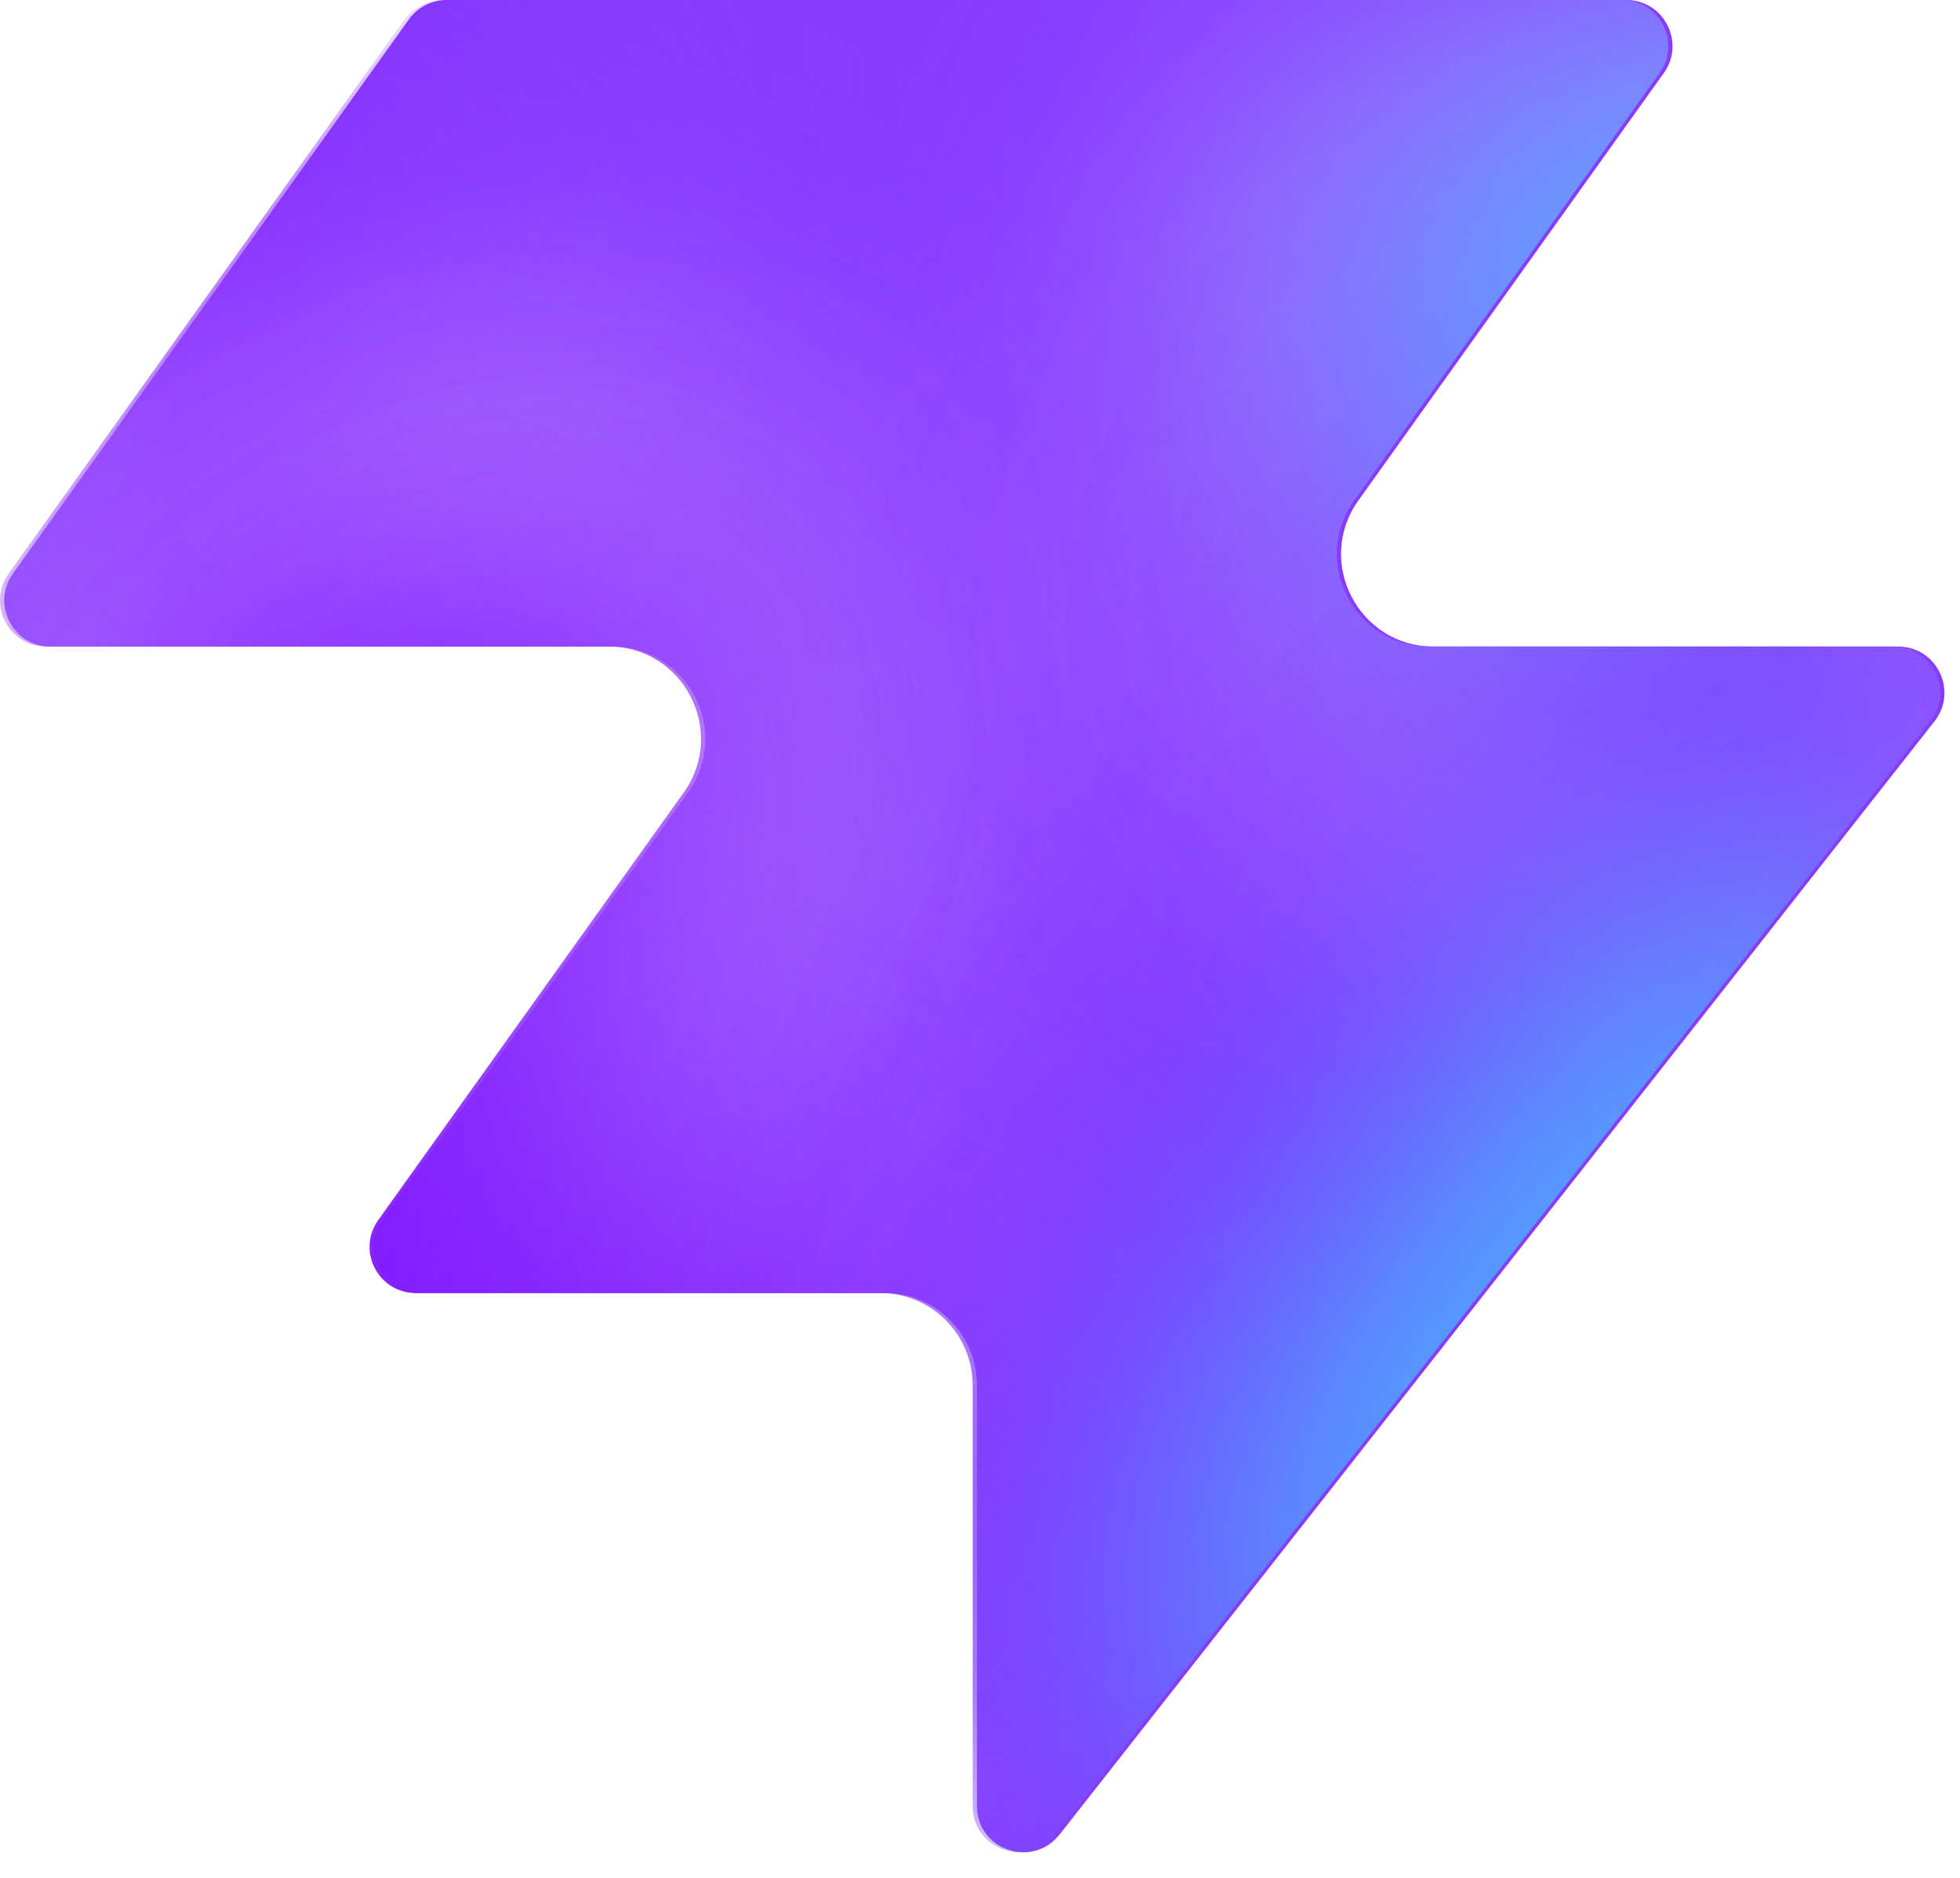
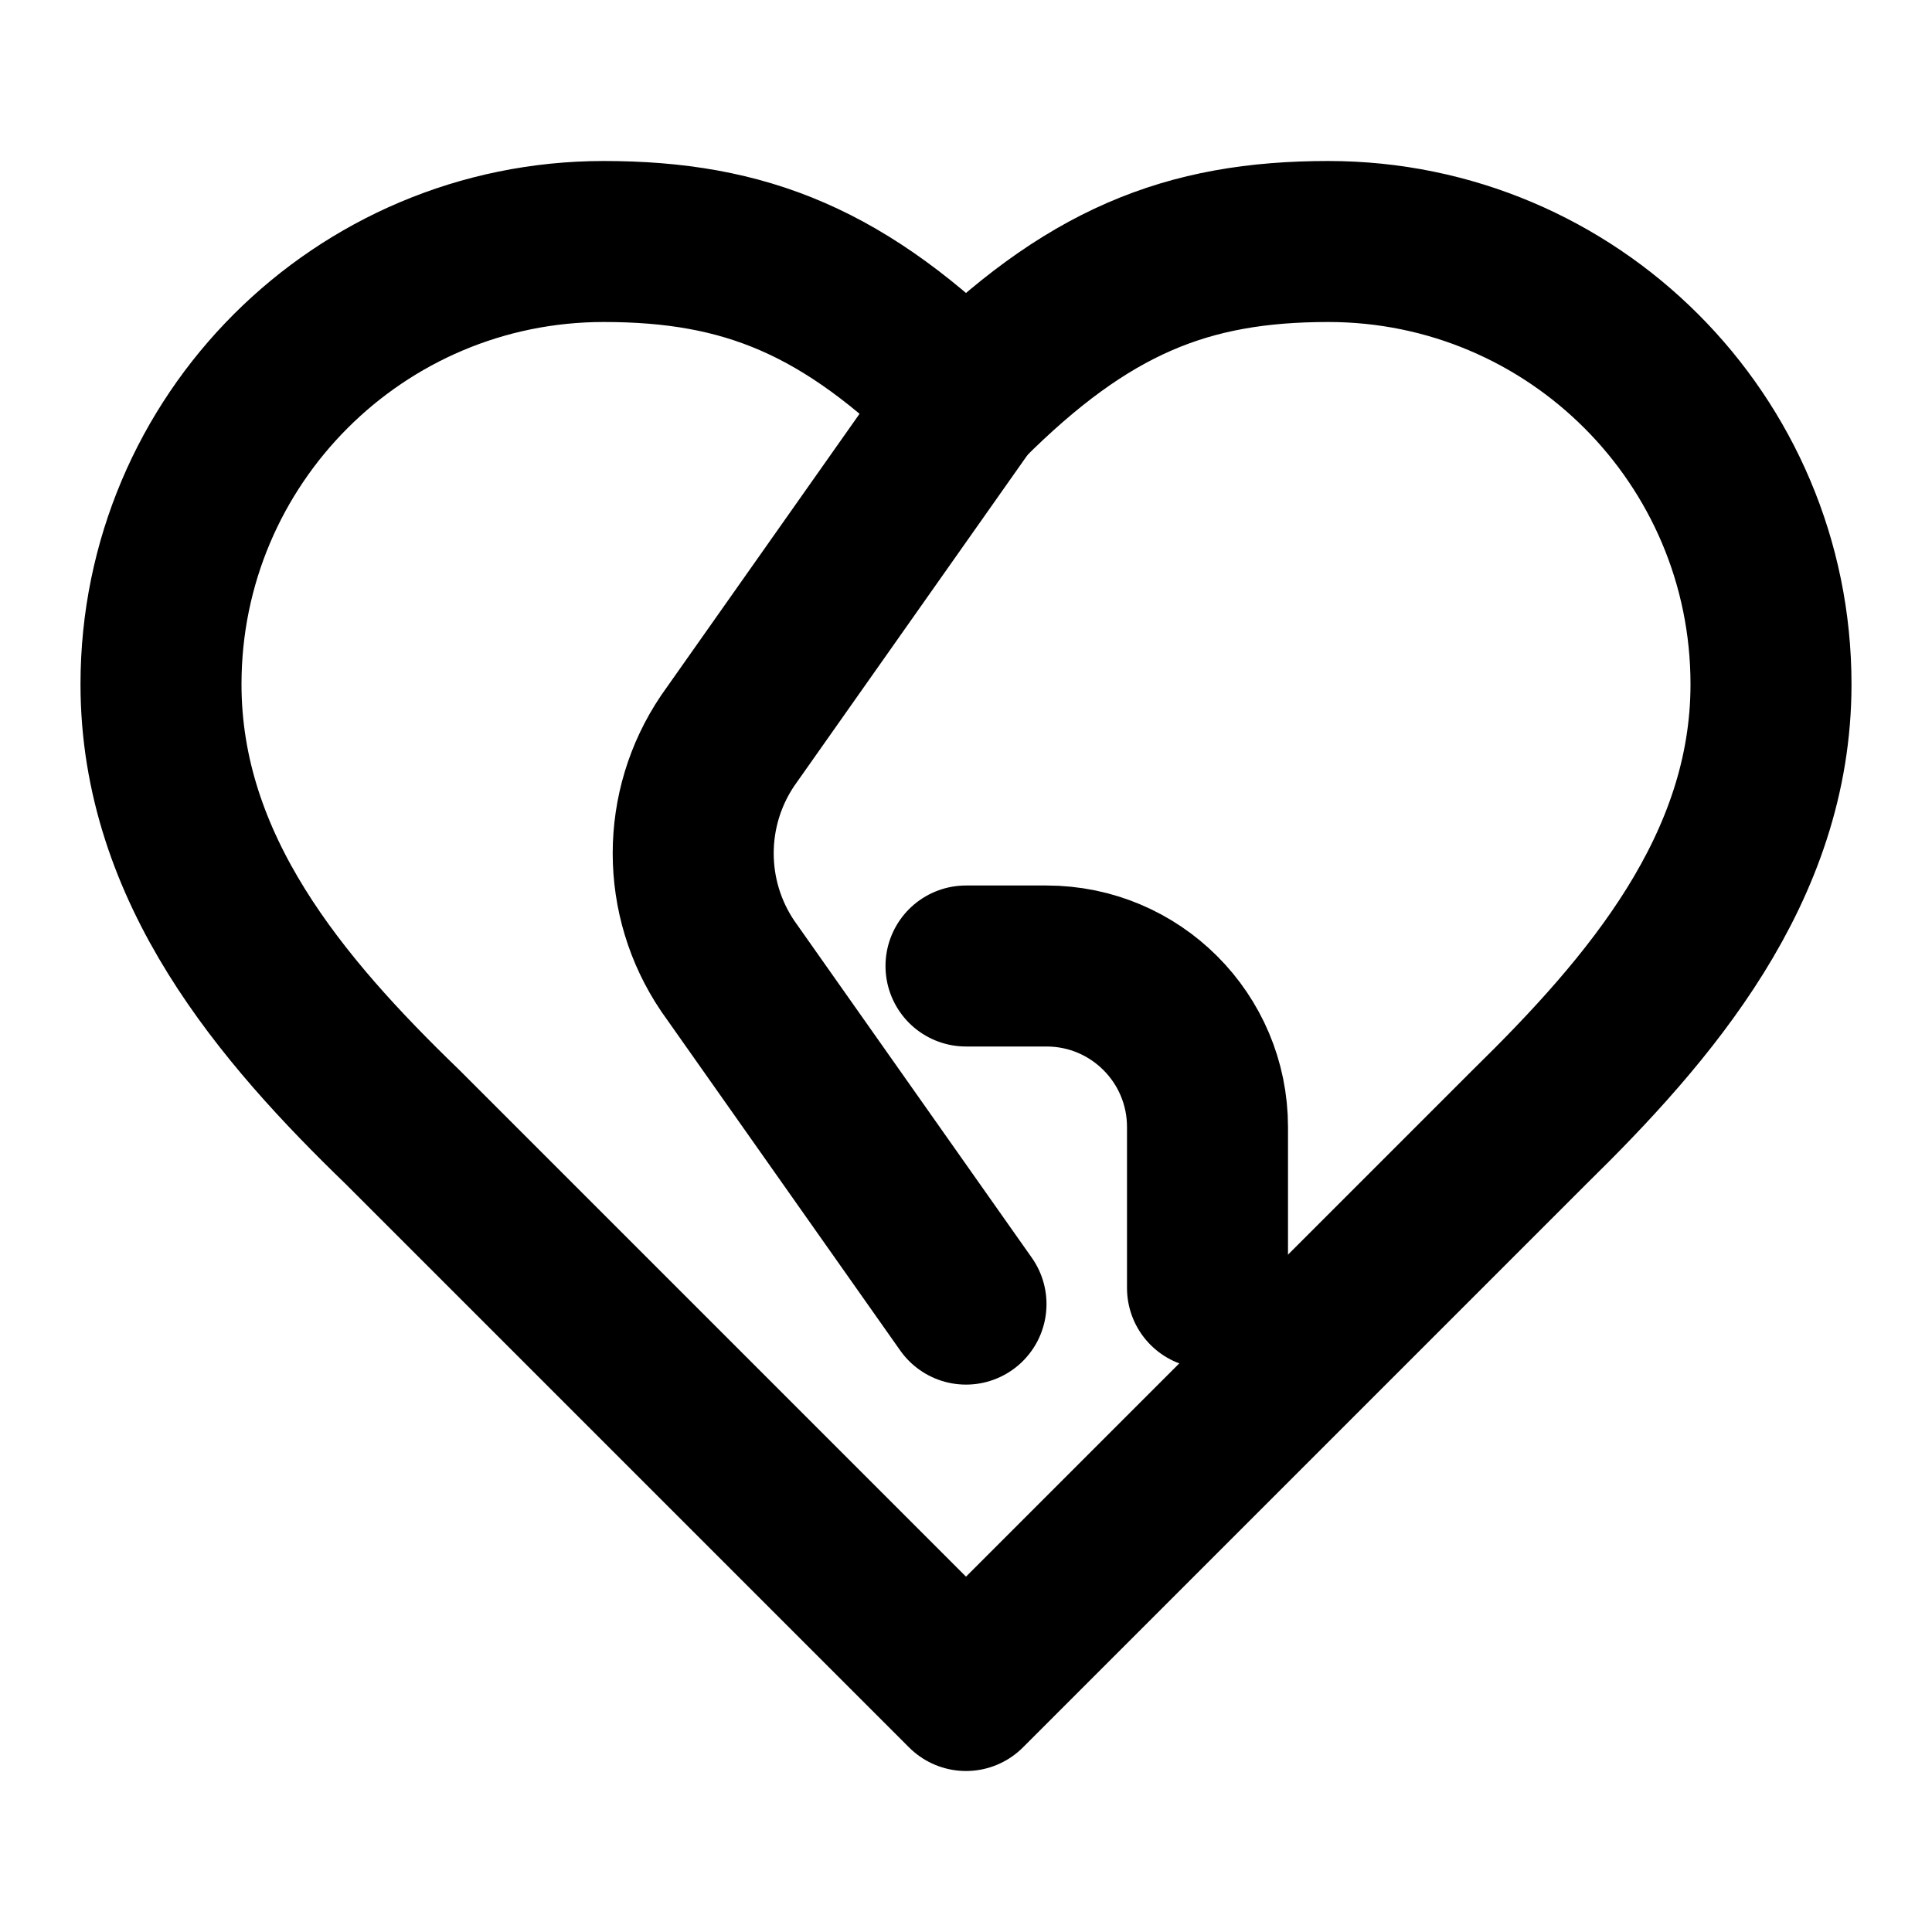
- <svg xmlns="http://www.w3.org/2000/svg" width="48" height="46" fill="none" viewBox="0 0 48 46">
-   <path fill="#863bff" d="M25.946 44.938c-.664.845-2.021.375-2.021-.698V33.937a2.26 2.26 0 0 0-2.262-2.262H10.287c-.92 0-1.456-1.04-.92-1.788l7.48-10.471c1.07-1.497 0-3.578-1.842-3.578H1.237c-.92 0-1.456-1.04-.92-1.788L10.013.474c.214-.297.556-.474.92-.474h28.894c.92 0 1.456 1.04.92 1.788l-7.48 10.471c-1.07 1.498 0 3.579 1.842 3.579h11.377c.943 0 1.473 1.088.89 1.83L25.947 44.94z" style="fill:#863bff;fill:color(display-p3 .525 .23 1);fill-opacity:1" />
-   <mask id="a" width="48" height="46" x="0" y="0" maskUnits="userSpaceOnUse" style="mask-type:alpha">
-     <path fill="#000" d="M25.842 44.938c-.664.844-2.021.375-2.021-.698V33.937a2.26 2.26 0 0 0-2.262-2.262H10.183c-.92 0-1.456-1.04-.92-1.788l7.48-10.471c1.07-1.498 0-3.579-1.842-3.579H1.133c-.92 0-1.456-1.04-.92-1.787L9.91.473c.214-.297.556-.474.92-.474h28.894c.92 0 1.456 1.04.92 1.788l-7.48 10.471c-1.07 1.498 0 3.578 1.842 3.578h11.377c.943 0 1.473 1.088.89 1.832L25.843 44.94z" style="fill:#000;fill-opacity:1" />
-   </mask>
-   <g mask="url(#a)">
-     <g filter="url(#b)">
-       <ellipse cx="5.508" cy="14.704" fill="#ede6ff" rx="5.508" ry="14.704" style="fill:#ede6ff;fill:color(display-p3 .927 .903 1);fill-opacity:1" transform="matrix(.00324 1 1 -.00324 -4.47 31.516)" />
-     </g>
-     <g filter="url(#c)">
-       <ellipse cx="10.399" cy="29.851" fill="#ede6ff" rx="10.399" ry="29.851" style="fill:#ede6ff;fill:color(display-p3 .927 .903 1);fill-opacity:1" transform="matrix(.00324 1 1 -.00324 -39.328 7.883)" />
-     </g>
-     <g filter="url(#d)">
-       <ellipse cx="5.508" cy="30.487" fill="#7e14ff" rx="5.508" ry="30.487" style="fill:#7e14ff;fill:color(display-p3 .492 .077 1);fill-opacity:1" transform="rotate(89.814 -25.913 -14.639)scale(1 -1)" />
-     </g>
-     <g filter="url(#e)">
-       <ellipse cx="5.508" cy="30.599" fill="#7e14ff" rx="5.508" ry="30.599" style="fill:#7e14ff;fill:color(display-p3 .492 .077 1);fill-opacity:1" transform="rotate(89.814 -32.644 -3.334)scale(1 -1)" />
-     </g>
-     <g filter="url(#f)">
-       <ellipse cx="5.508" cy="30.599" fill="#7e14ff" rx="5.508" ry="30.599" style="fill:#7e14ff;fill:color(display-p3 .492 .077 1);fill-opacity:1" transform="matrix(.00324 1 1 -.00324 -34.34 30.47)" />
-     </g>
-     <g filter="url(#g)">
-       <ellipse cx="14.072" cy="22.078" fill="#ede6ff" rx="14.072" ry="22.078" style="fill:#ede6ff;fill:color(display-p3 .927 .903 1);fill-opacity:1" transform="rotate(93.35 24.506 48.493)scale(-1 1)" />
-     </g>
-     <g filter="url(#h)">
-       <ellipse cx="3.47" cy="21.501" fill="#7e14ff" rx="3.47" ry="21.501" style="fill:#7e14ff;fill:color(display-p3 .492 .077 1);fill-opacity:1" transform="rotate(89.009 28.708 47.59)scale(-1 1)" />
-     </g>
-     <g filter="url(#i)">
-       <ellipse cx="3.47" cy="21.501" fill="#7e14ff" rx="3.47" ry="21.501" style="fill:#7e14ff;fill:color(display-p3 .492 .077 1);fill-opacity:1" transform="rotate(89.009 28.708 47.59)scale(-1 1)" />
-     </g>
-     <g filter="url(#j)">
-       <ellipse cx=".387" cy="8.972" fill="#7e14ff" rx="4.407" ry="29.108" style="fill:#7e14ff;fill:color(display-p3 .492 .077 1);fill-opacity:1" transform="rotate(39.51 .387 8.972)" />
-     </g>
-     <g filter="url(#k)">
-       <ellipse cx="47.523" cy="-6.092" fill="#7e14ff" rx="4.407" ry="29.108" style="fill:#7e14ff;fill:color(display-p3 .492 .077 1);fill-opacity:1" transform="rotate(37.892 47.523 -6.092)" />
-     </g>
-     <g filter="url(#l)">
-       <ellipse cx="41.412" cy="6.333" fill="#47bfff" rx="5.971" ry="9.665" style="fill:#47bfff;fill:color(display-p3 .28 .748 1);fill-opacity:1" transform="rotate(37.892 41.412 6.333)" />
-     </g>
-     <g filter="url(#m)">
-       <ellipse cx="-1.879" cy="38.332" fill="#7e14ff" rx="4.407" ry="29.108" style="fill:#7e14ff;fill:color(display-p3 .492 .077 1);fill-opacity:1" transform="rotate(37.892 -1.88 38.332)" />
-     </g>
-     <g filter="url(#n)">
-       <ellipse cx="-1.879" cy="38.332" fill="#7e14ff" rx="4.407" ry="29.108" style="fill:#7e14ff;fill:color(display-p3 .492 .077 1);fill-opacity:1" transform="rotate(37.892 -1.88 38.332)" />
-     </g>
-     <g filter="url(#o)">
-       <ellipse cx="35.651" cy="29.907" fill="#7e14ff" rx="4.407" ry="29.108" style="fill:#7e14ff;fill:color(display-p3 .492 .077 1);fill-opacity:1" transform="rotate(37.892 35.651 29.907)" />
-     </g>
-     <g filter="url(#p)">
-       <ellipse cx="38.418" cy="32.4" fill="#47bfff" rx="5.971" ry="15.297" style="fill:#47bfff;fill:color(display-p3 .28 .748 1);fill-opacity:1" transform="rotate(37.892 38.418 32.4)" />
-     </g>
-   </g>
-   <defs>
-     <filter id="b" width="60.045" height="41.654" x="-19.77" y="16.149" color-interpolation-filters="sRGB" filterUnits="userSpaceOnUse">
-       <feFlood flood-opacity="0" result="BackgroundImageFix" />
-       <feBlend in="SourceGraphic" in2="BackgroundImageFix" result="shape" />
-       <feGaussianBlur result="effect1_foregroundBlur_2002_17158" stdDeviation="7.659" />
-     </filter>
-     <filter id="c" width="90.34" height="51.437" x="-54.613" y="-7.533" color-interpolation-filters="sRGB" filterUnits="userSpaceOnUse">
-       <feFlood flood-opacity="0" result="BackgroundImageFix" />
-       <feBlend in="SourceGraphic" in2="BackgroundImageFix" result="shape" />
-       <feGaussianBlur result="effect1_foregroundBlur_2002_17158" stdDeviation="7.659" />
-     </filter>
-     <filter id="d" width="79.355" height="29.4" x="-49.64" y="2.03" color-interpolation-filters="sRGB" filterUnits="userSpaceOnUse">
-       <feFlood flood-opacity="0" result="BackgroundImageFix" />
-       <feBlend in="SourceGraphic" in2="BackgroundImageFix" result="shape" />
-       <feGaussianBlur result="effect1_foregroundBlur_2002_17158" stdDeviation="4.596" />
-     </filter>
-     <filter id="e" width="79.579" height="29.4" x="-45.045" y="20.029" color-interpolation-filters="sRGB" filterUnits="userSpaceOnUse">
-       <feFlood flood-opacity="0" result="BackgroundImageFix" />
-       <feBlend in="SourceGraphic" in2="BackgroundImageFix" result="shape" />
-       <feGaussianBlur result="effect1_foregroundBlur_2002_17158" stdDeviation="4.596" />
-     </filter>
-     <filter id="f" width="79.579" height="29.4" x="-43.513" y="21.178" color-interpolation-filters="sRGB" filterUnits="userSpaceOnUse">
-       <feFlood flood-opacity="0" result="BackgroundImageFix" />
-       <feBlend in="SourceGraphic" in2="BackgroundImageFix" result="shape" />
-       <feGaussianBlur result="effect1_foregroundBlur_2002_17158" stdDeviation="4.596" />
-     </filter>
-     <filter id="g" width="74.749" height="58.852" x="15.756" y="-17.901" color-interpolation-filters="sRGB" filterUnits="userSpaceOnUse">
-       <feFlood flood-opacity="0" result="BackgroundImageFix" />
-       <feBlend in="SourceGraphic" in2="BackgroundImageFix" result="shape" />
-       <feGaussianBlur result="effect1_foregroundBlur_2002_17158" stdDeviation="7.659" />
-     </filter>
-     <filter id="h" width="61.377" height="25.362" x="23.548" y="2.284" color-interpolation-filters="sRGB" filterUnits="userSpaceOnUse">
-       <feFlood flood-opacity="0" result="BackgroundImageFix" />
-       <feBlend in="SourceGraphic" in2="BackgroundImageFix" result="shape" />
-       <feGaussianBlur result="effect1_foregroundBlur_2002_17158" stdDeviation="4.596" />
-     </filter>
-     <filter id="i" width="61.377" height="25.362" x="23.548" y="2.284" color-interpolation-filters="sRGB" filterUnits="userSpaceOnUse">
-       <feFlood flood-opacity="0" result="BackgroundImageFix" />
-       <feBlend in="SourceGraphic" in2="BackgroundImageFix" result="shape" />
-       <feGaussianBlur result="effect1_foregroundBlur_2002_17158" stdDeviation="4.596" />
-     </filter>
-     <filter id="j" width="56.045" height="63.649" x="-27.636" y="-22.853" color-interpolation-filters="sRGB" filterUnits="userSpaceOnUse">
-       <feFlood flood-opacity="0" result="BackgroundImageFix" />
-       <feBlend in="SourceGraphic" in2="BackgroundImageFix" result="shape" />
-       <feGaussianBlur result="effect1_foregroundBlur_2002_17158" stdDeviation="4.596" />
-     </filter>
-     <filter id="k" width="54.814" height="64.646" x="20.116" y="-38.415" color-interpolation-filters="sRGB" filterUnits="userSpaceOnUse">
-       <feFlood flood-opacity="0" result="BackgroundImageFix" />
-       <feBlend in="SourceGraphic" in2="BackgroundImageFix" result="shape" />
-       <feGaussianBlur result="effect1_foregroundBlur_2002_17158" stdDeviation="4.596" />
-     </filter>
-     <filter id="l" width="33.541" height="35.313" x="24.641" y="-11.323" color-interpolation-filters="sRGB" filterUnits="userSpaceOnUse">
-       <feFlood flood-opacity="0" result="BackgroundImageFix" />
-       <feBlend in="SourceGraphic" in2="BackgroundImageFix" result="shape" />
-       <feGaussianBlur result="effect1_foregroundBlur_2002_17158" stdDeviation="4.596" />
-     </filter>
-     <filter id="m" width="54.814" height="64.646" x="-29.286" y="6.009" color-interpolation-filters="sRGB" filterUnits="userSpaceOnUse">
-       <feFlood flood-opacity="0" result="BackgroundImageFix" />
-       <feBlend in="SourceGraphic" in2="BackgroundImageFix" result="shape" />
-       <feGaussianBlur result="effect1_foregroundBlur_2002_17158" stdDeviation="4.596" />
-     </filter>
-     <filter id="n" width="54.814" height="64.646" x="-29.286" y="6.009" color-interpolation-filters="sRGB" filterUnits="userSpaceOnUse">
-       <feFlood flood-opacity="0" result="BackgroundImageFix" />
-       <feBlend in="SourceGraphic" in2="BackgroundImageFix" result="shape" />
-       <feGaussianBlur result="effect1_foregroundBlur_2002_17158" stdDeviation="4.596" />
-     </filter>
-     <filter id="o" width="54.814" height="64.646" x="8.244" y="-2.416" color-interpolation-filters="sRGB" filterUnits="userSpaceOnUse">
-       <feFlood flood-opacity="0" result="BackgroundImageFix" />
-       <feBlend in="SourceGraphic" in2="BackgroundImageFix" result="shape" />
-       <feGaussianBlur result="effect1_foregroundBlur_2002_17158" stdDeviation="4.596" />
-     </filter>
-     <filter id="p" width="39.409" height="43.623" x="18.713" y="10.588" color-interpolation-filters="sRGB" filterUnits="userSpaceOnUse">
-       <feFlood flood-opacity="0" result="BackgroundImageFix" />
-       <feBlend in="SourceGraphic" in2="BackgroundImageFix" result="shape" />
-       <feGaussianBlur result="effect1_foregroundBlur_2002_17158" stdDeviation="4.596" />
-     </filter>
-   </defs>
+ <svg xmlns="http://www.w3.org/2000/svg" width="24" height="24" viewBox="0 0 24 24" fill="none" stroke="currentColor" stroke-width="2" stroke-linecap="round" stroke-linejoin="round" class="lucide lucide-heart-handshake">
+   <path d="M19 14c1.49-1.46 3-3.21 3-5.5A5.5 5.5 0 0 0 16.5 3c-1.76 0-3 .5-4.5 2-1.5-1.5-2.74-2-4.5-2A5.5 5.5 0 0 0 2 8.5c0 2.3 1.5 4.05 3 5.5l7 7Z" />
+   <path d="M12 5 9.04 9.2a2.5 2.5 0 0 0 0 2.8l2.96 4.2" />
+   <path d="M15 16v-2a2 2 0 0 0-2-2h-1" />
</svg>
